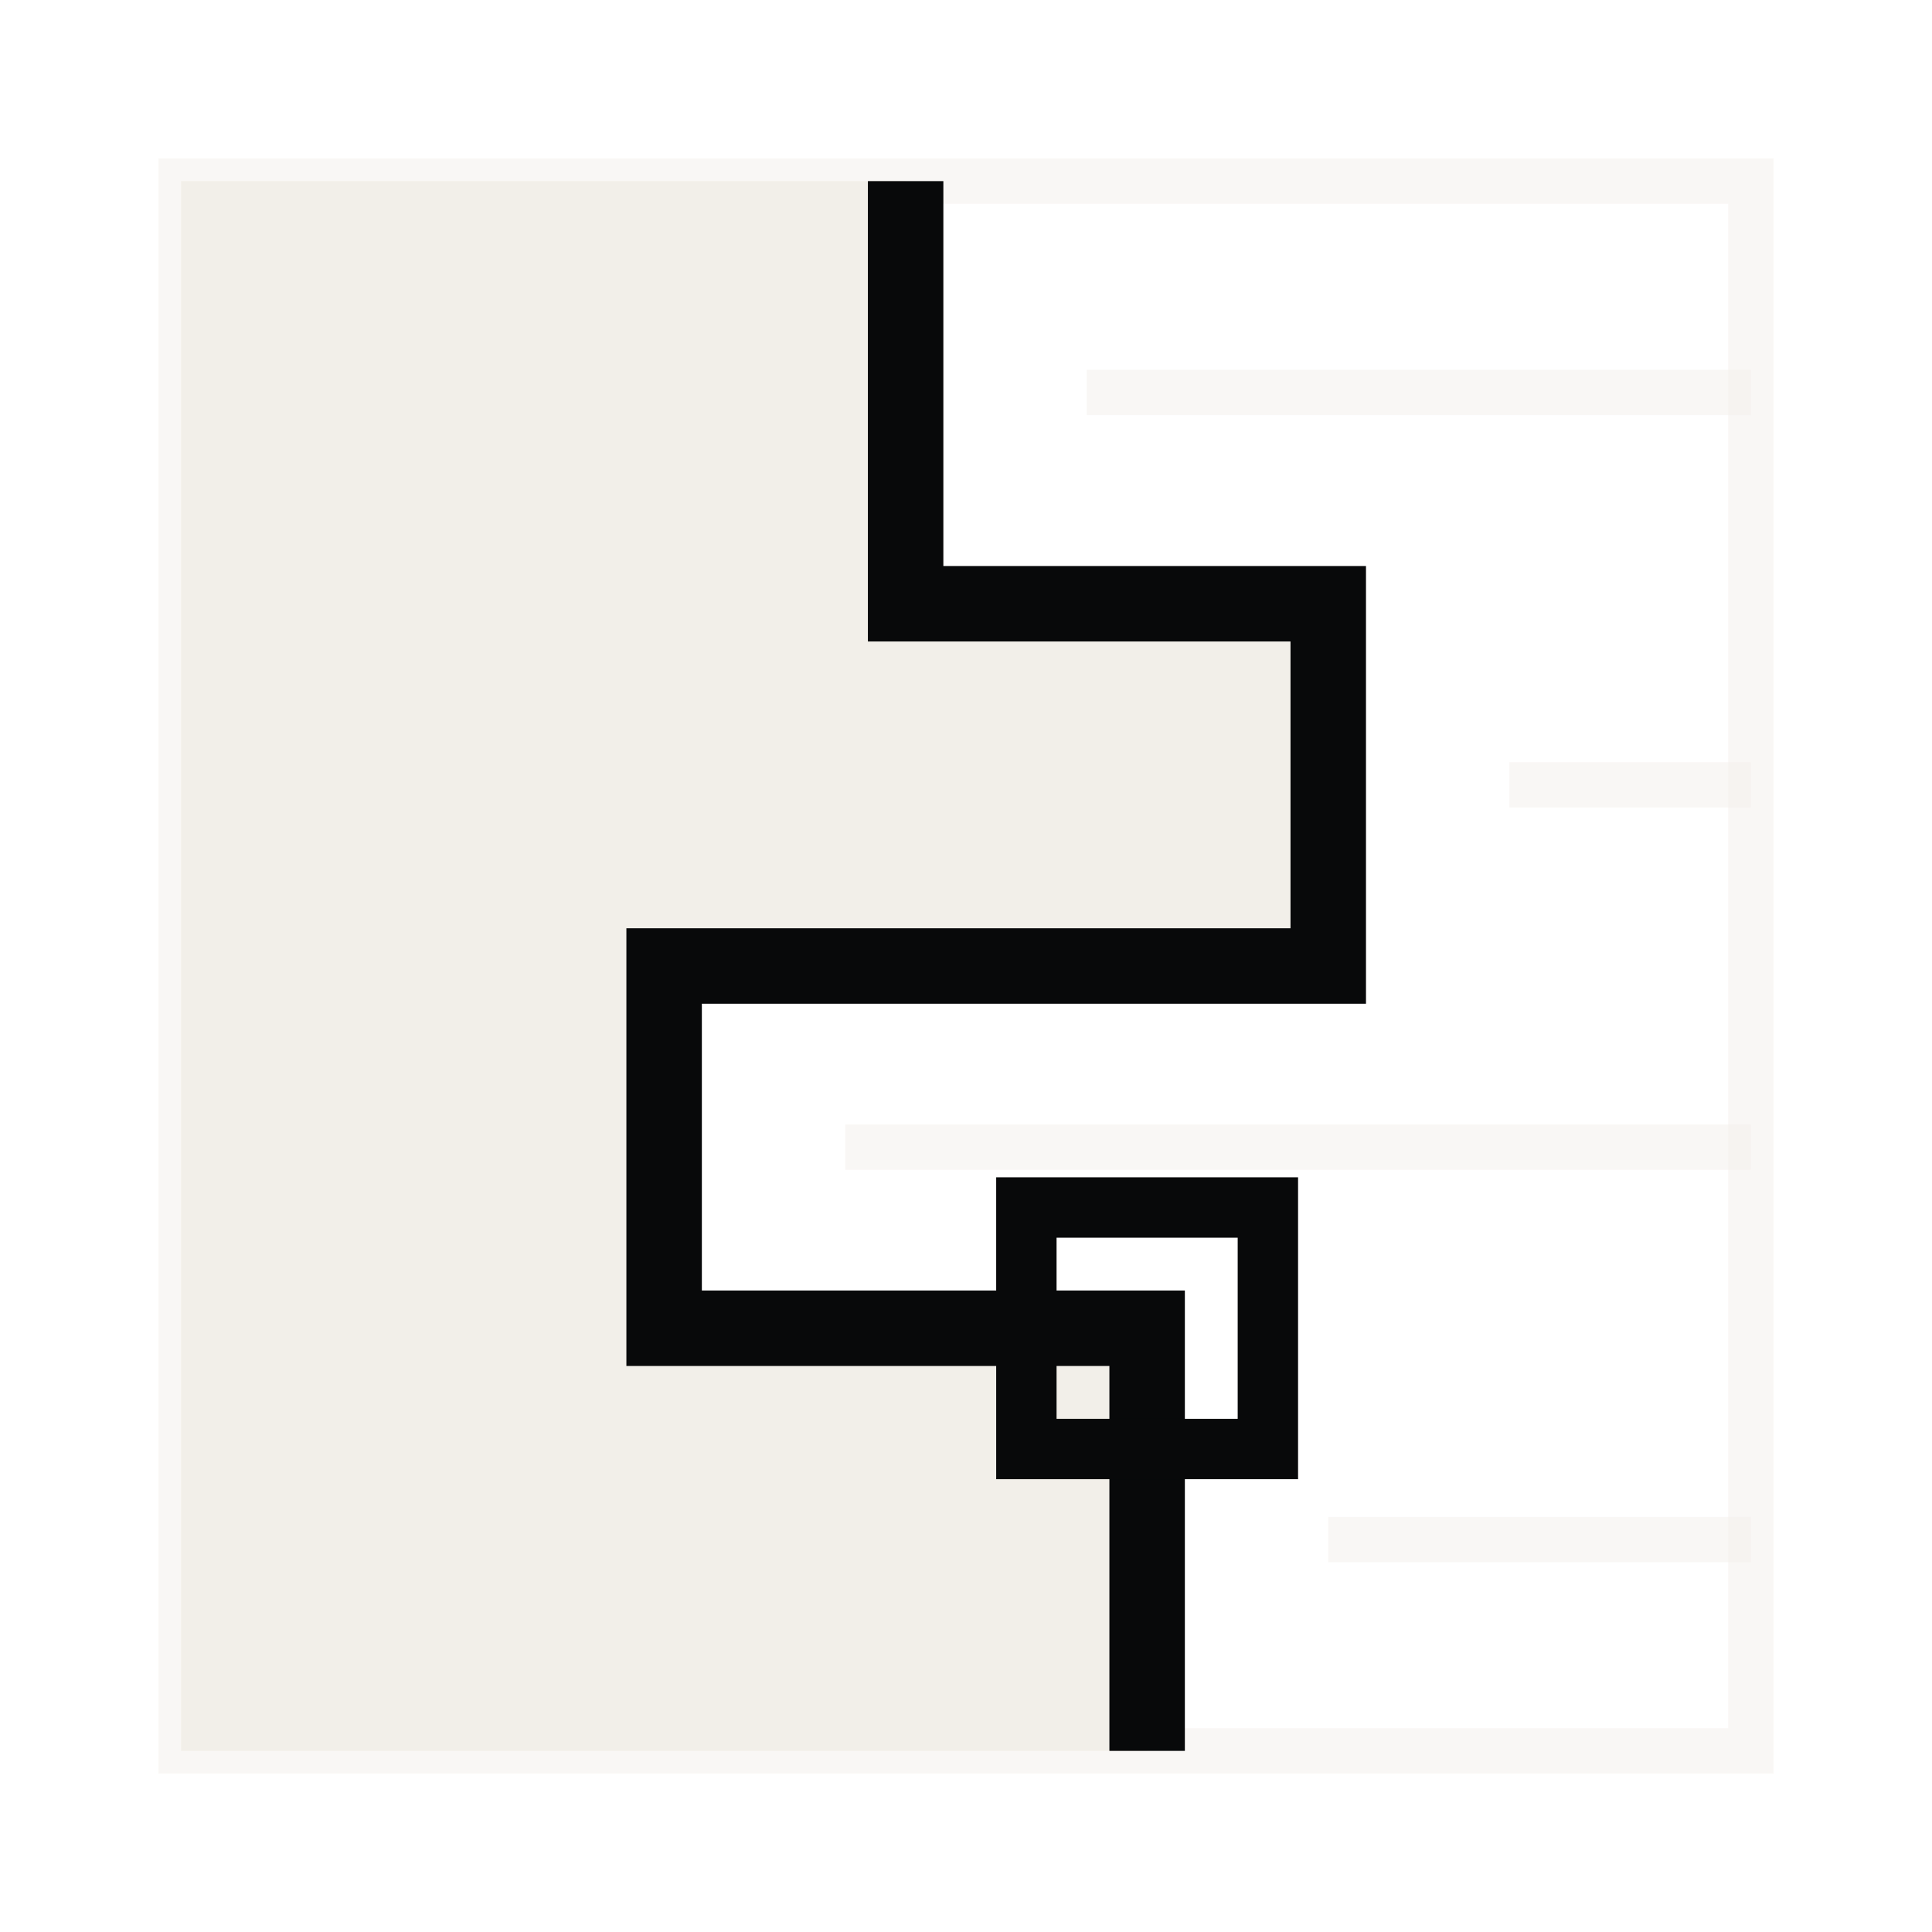
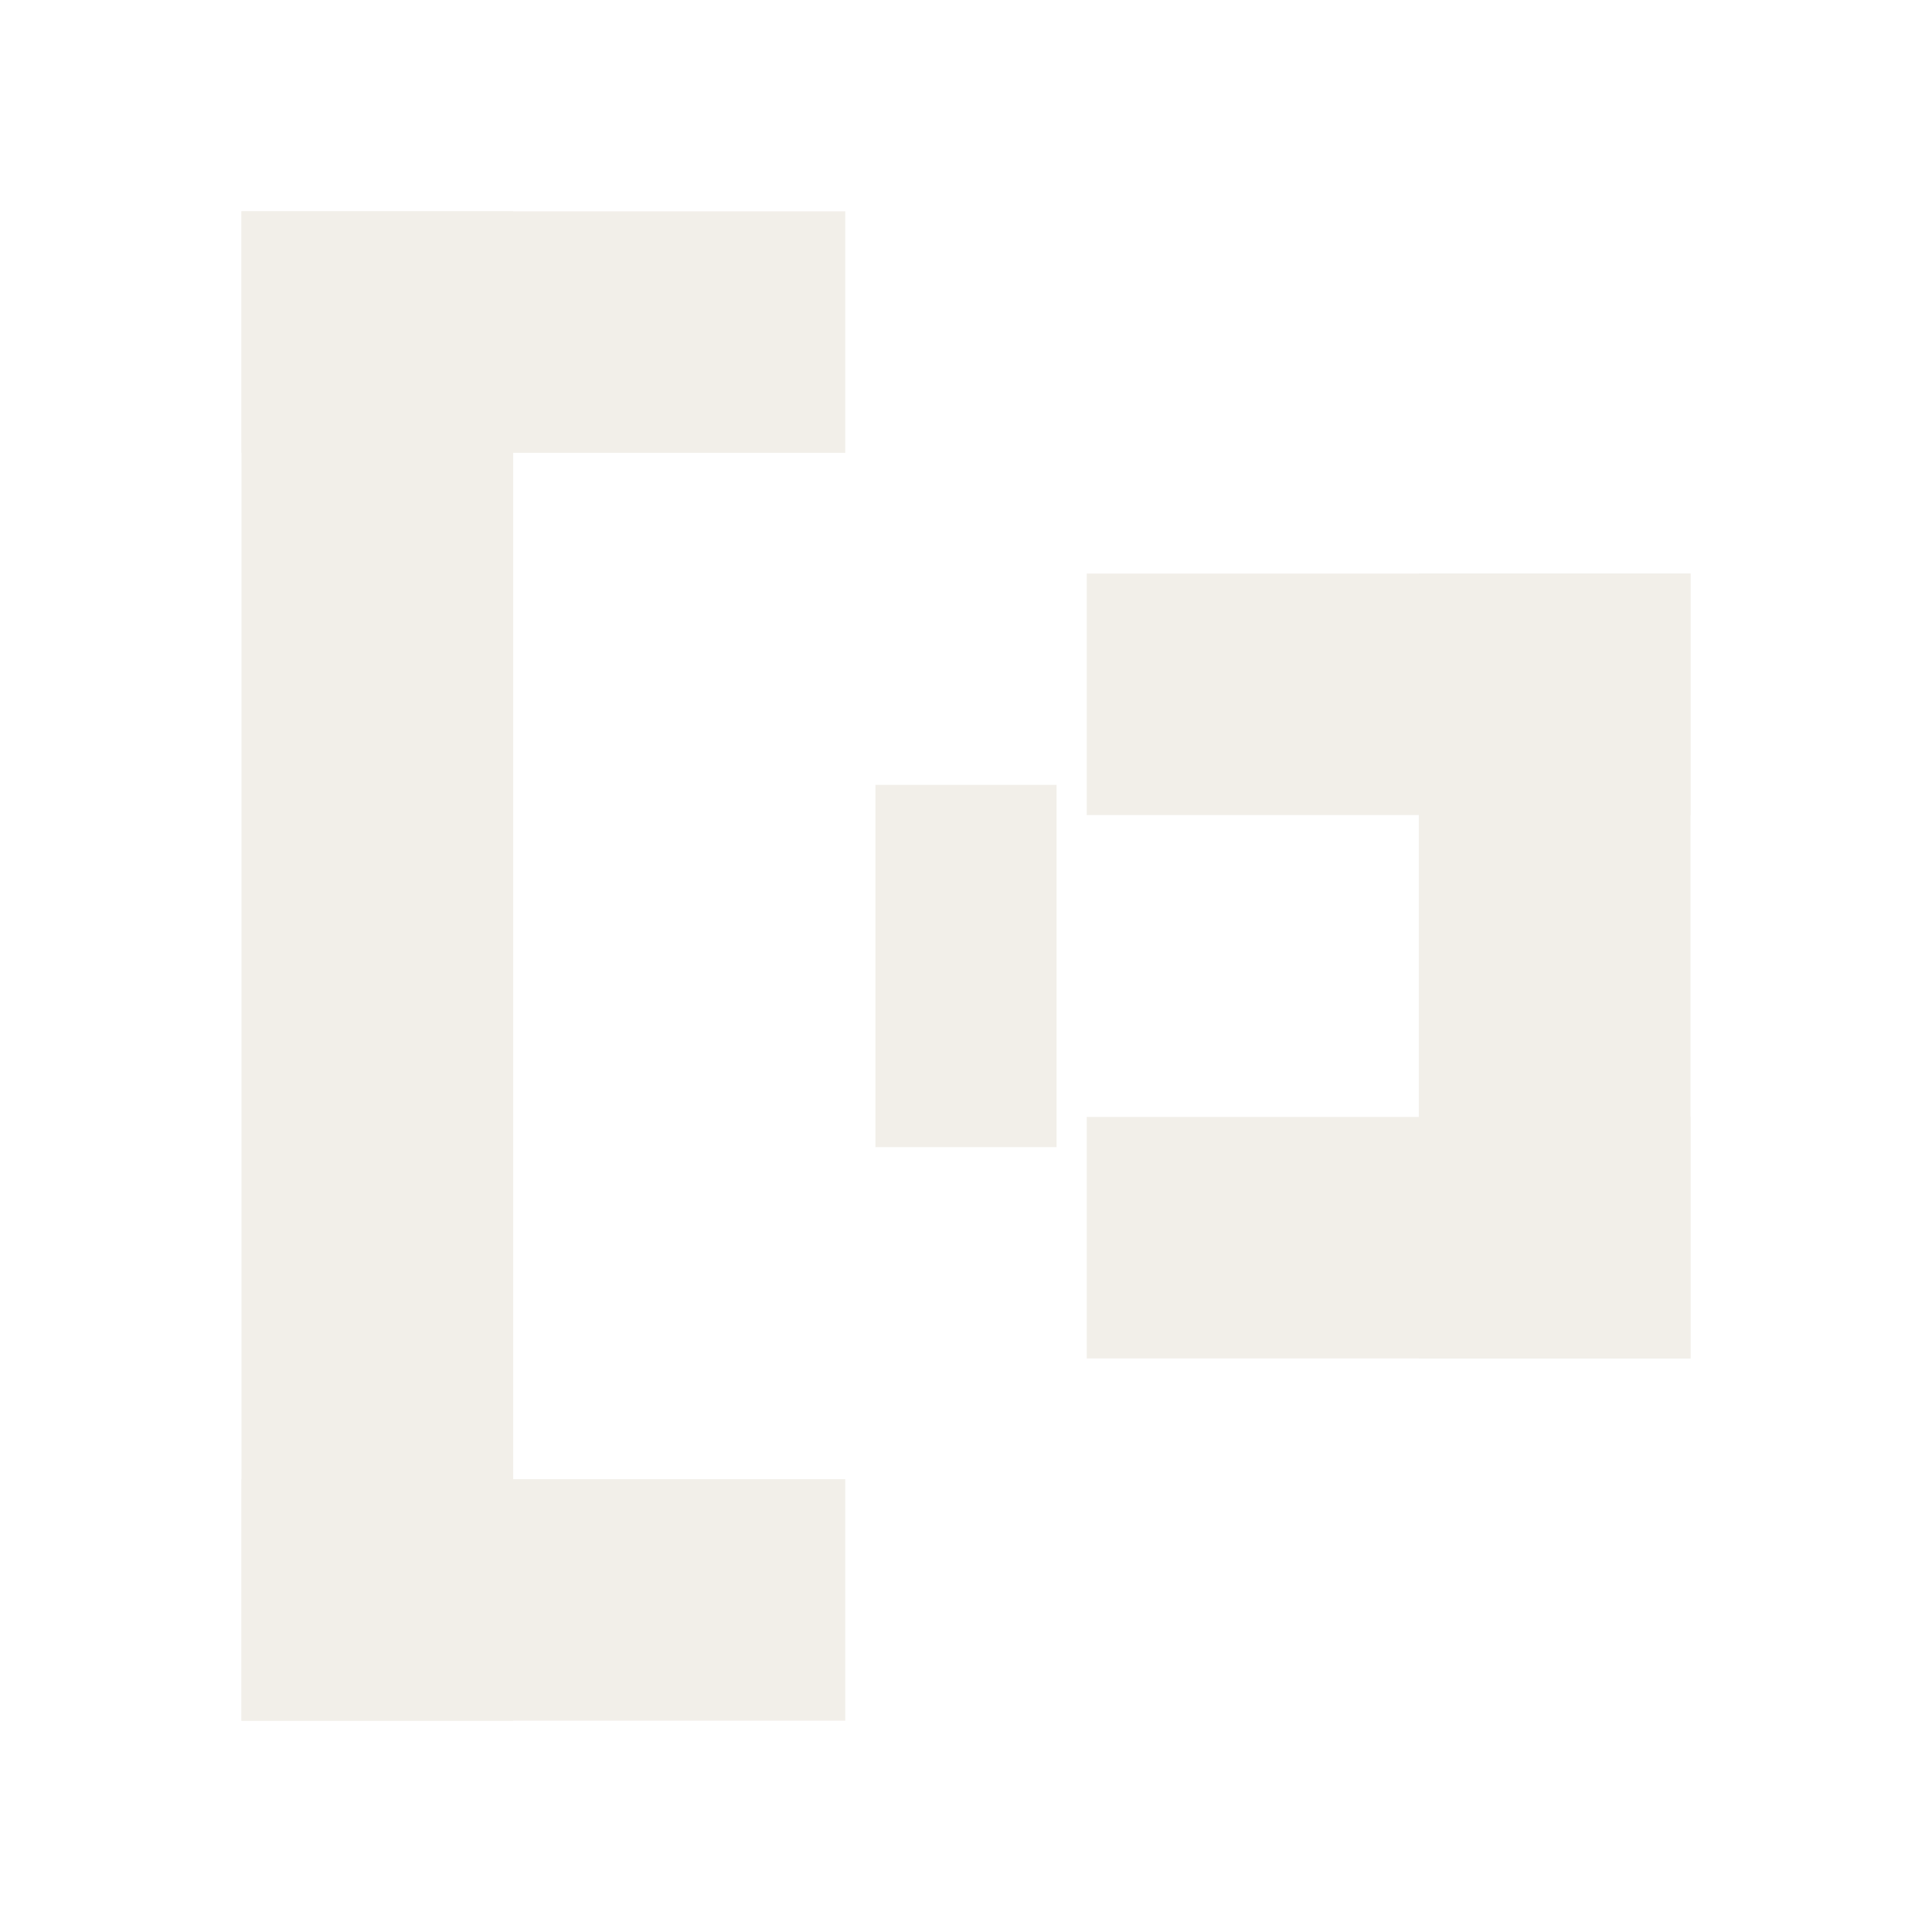
<svg xmlns="http://www.w3.org/2000/svg" viewBox="0 0 64 64" width="64" height="64" role="img" aria-label="Polymarct">
-   <rect x="6" y="6" width="52" height="52" fill="none" stroke="rgba(242,239,233,.45)" stroke-width="1.5" />
-   <path d="M6 6H30V20H44V32H22V44H38V58H6Z" fill="#F2EFE9" />
-   <g stroke="rgba(242,239,233,.45)" stroke-width="1.5">
-     <path d="M36 13H58M50 26H58M28 38H58M44 51H58" />
-   </g>
-   <path d="M30 6V20H44V32H22V44H38V58" fill="none" stroke="#08090A" stroke-width="2.5" />
-   <rect x="34" y="40" width="8" height="8" fill="none" stroke="#08090A" stroke-width="2" />
+   <rect x="8" y="7" width="9" height="50" fill="#F2EFE9" />
+   <rect x="8" y="7" width="20" height="8" fill="#F2EFE9" />
+   <rect x="8" y="49" width="20" height="8" fill="#F2EFE9" />
+   <rect x="47" y="19" width="9" height="26" fill="#F2EFE9" />
+   <rect x="36" y="19" width="20" height="8" fill="#F2EFE9" />
+   <rect x="36" y="37" width="20" height="8" fill="#F2EFE9" />
+   <rect x="29" y="26" width="6" height="12" fill="#F2EFE9" />
</svg>
